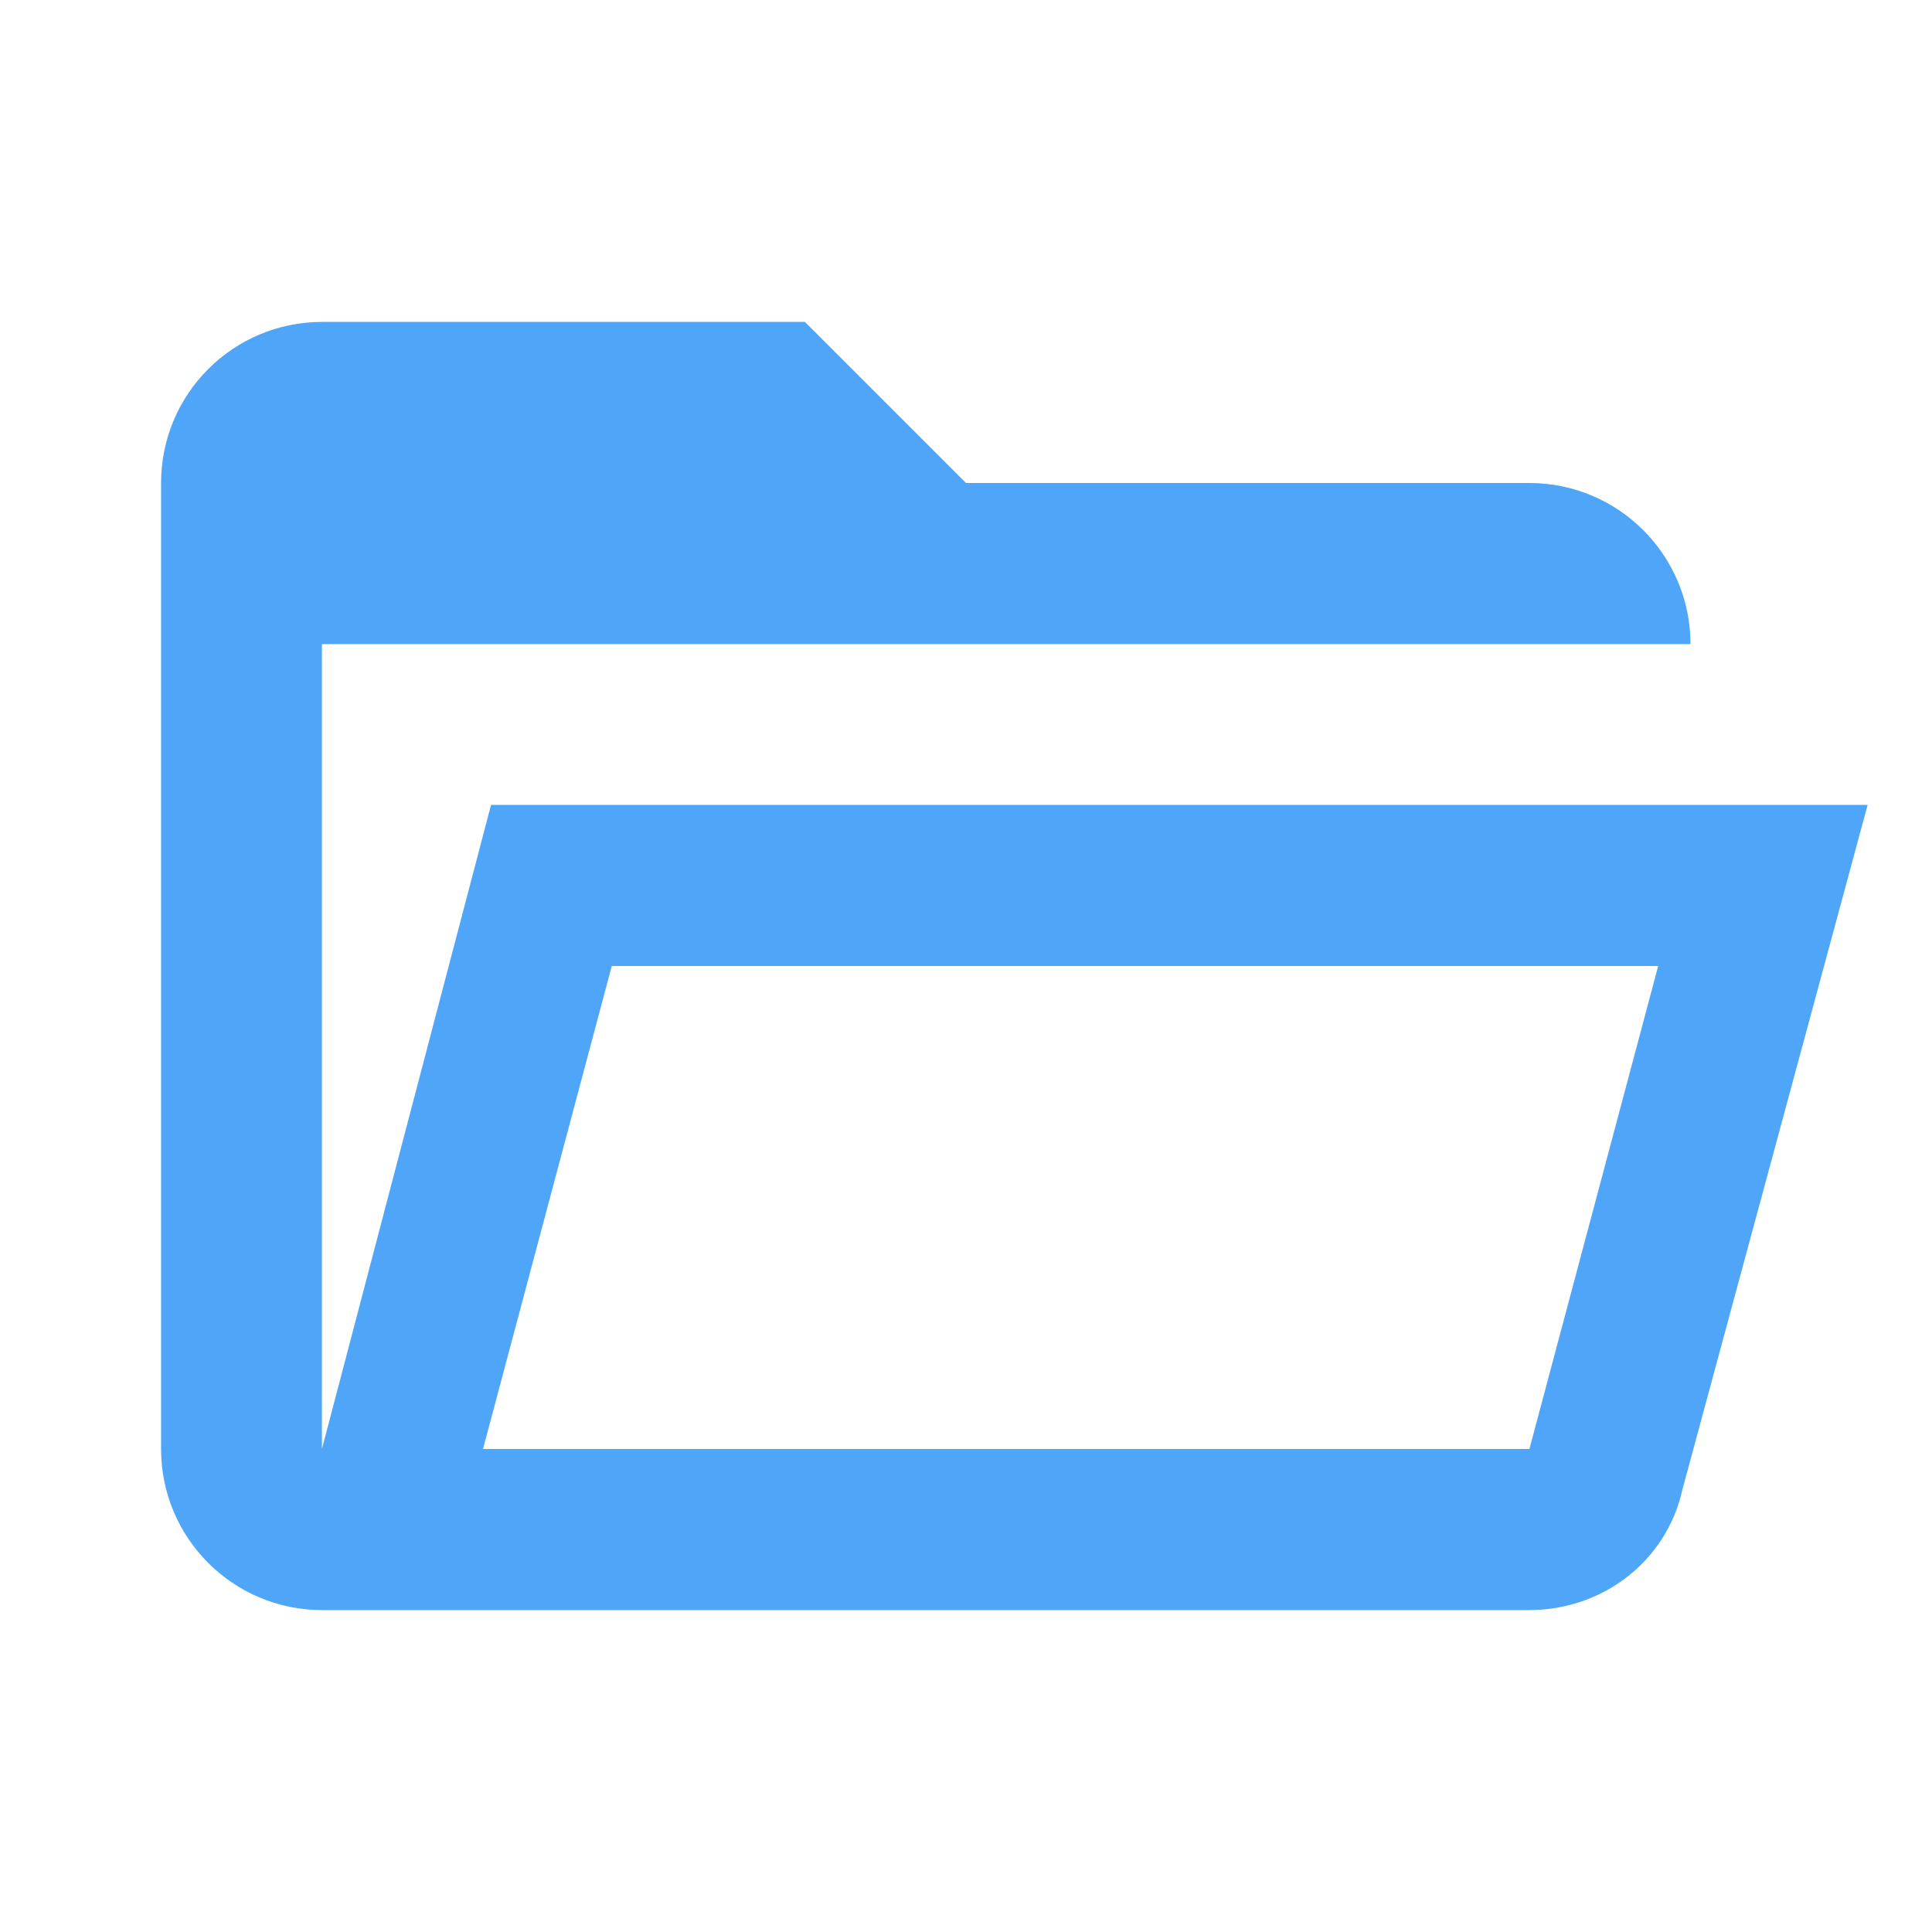
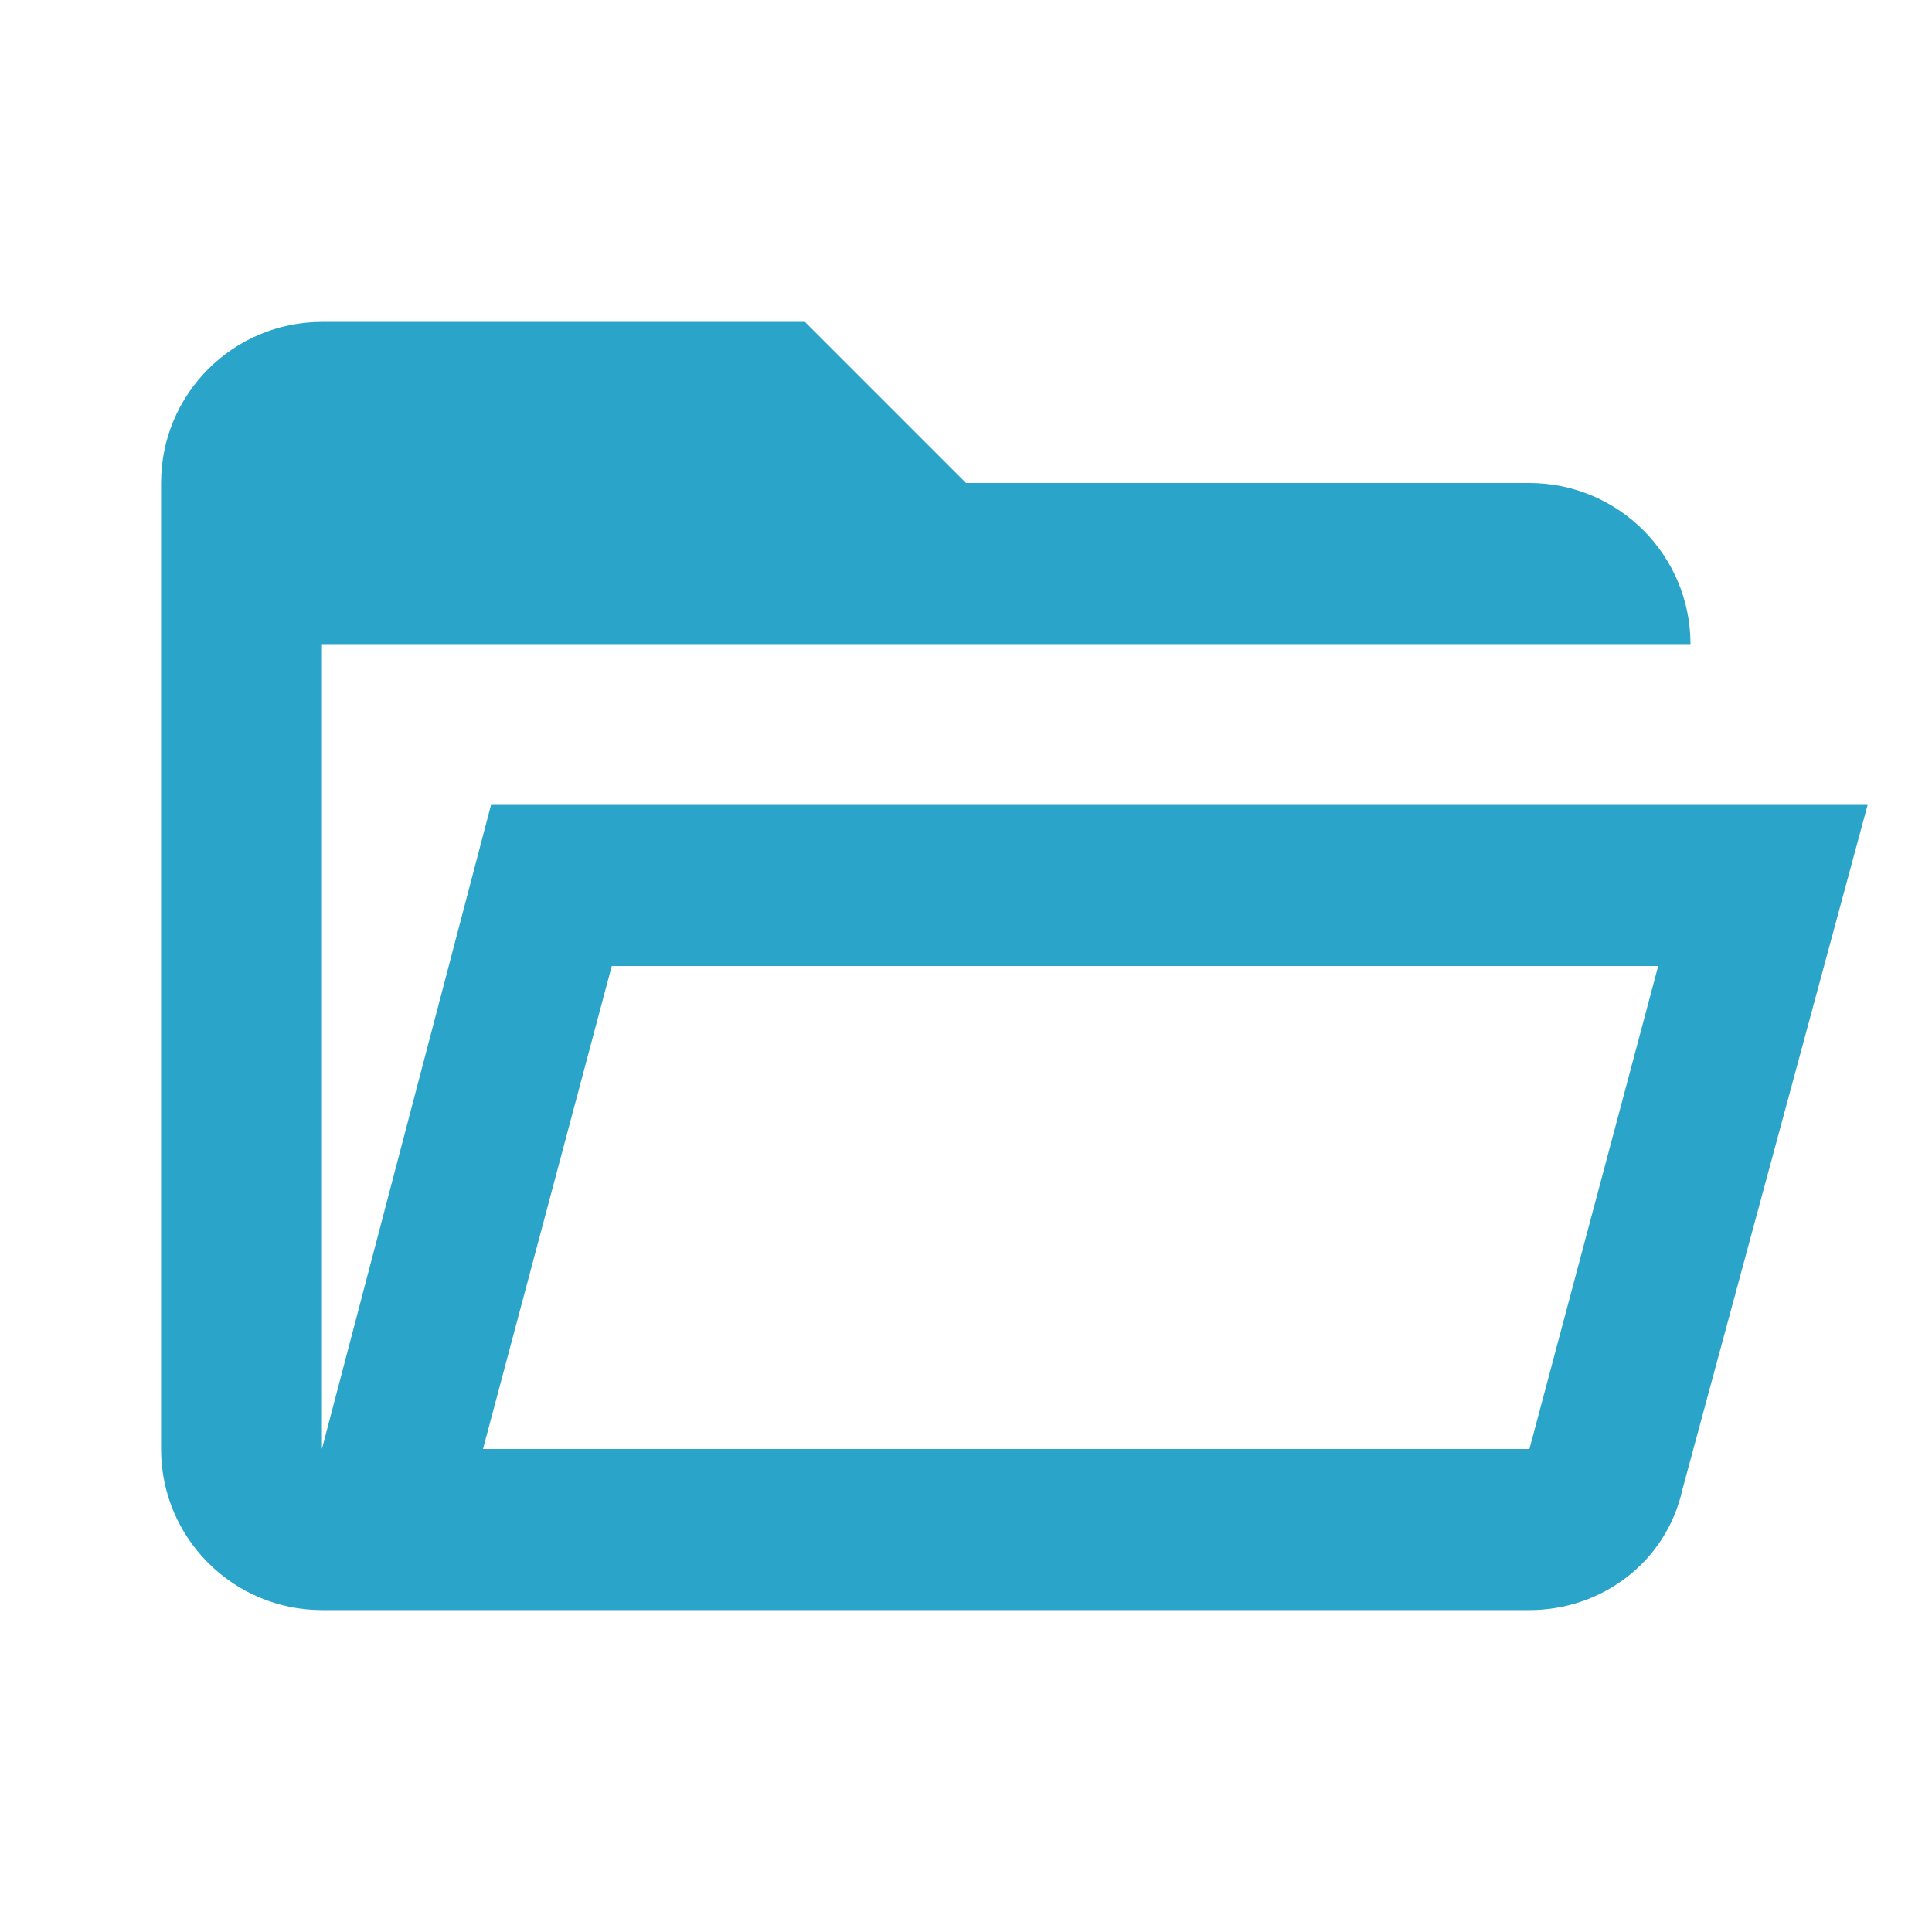
<svg xmlns="http://www.w3.org/2000/svg" width="32" height="32" viewBox="0 0 32 32">
-   <path fill="#4FA6F8" fill-rule="nonzero" d="M8.133 13.332 5.332 24V10.668H28A2.669 2.669 0 0 0 25.332 8H16l-2.668-2.668h-8A2.666 2.666 0 0 0 2.668 8v16a2.666 2.666 0 0 0 2.664 2.668h20c1.203 0 2.27-.8 2.535-2l3.067-11.336H8.133M25.332 24H8l2.133-8h17.332Zm0 0" />
+   <path fill="#2AA4C9" fill-rule="nonzero" d="M8.133 13.332 5.332 24V10.668H28A2.669 2.669 0 0 0 25.332 8H16l-2.668-2.668h-8A2.666 2.666 0 0 0 2.668 8v16a2.666 2.666 0 0 0 2.664 2.668h20c1.203 0 2.27-.8 2.535-2l3.067-11.336H8.133M25.332 24H8l2.133-8h17.332Zm0 0" />
</svg>
